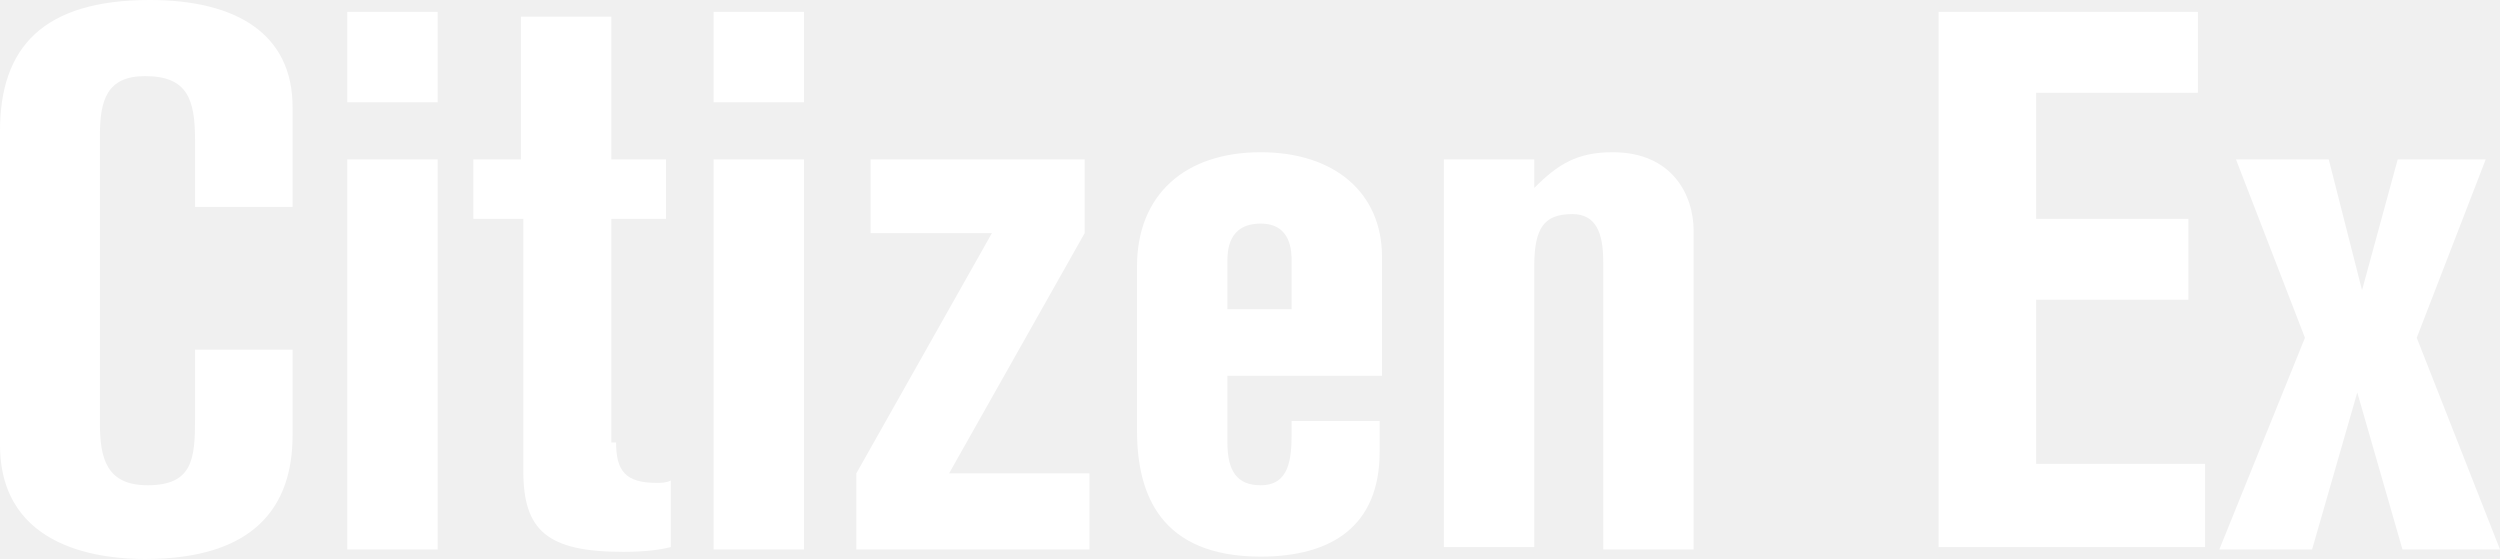
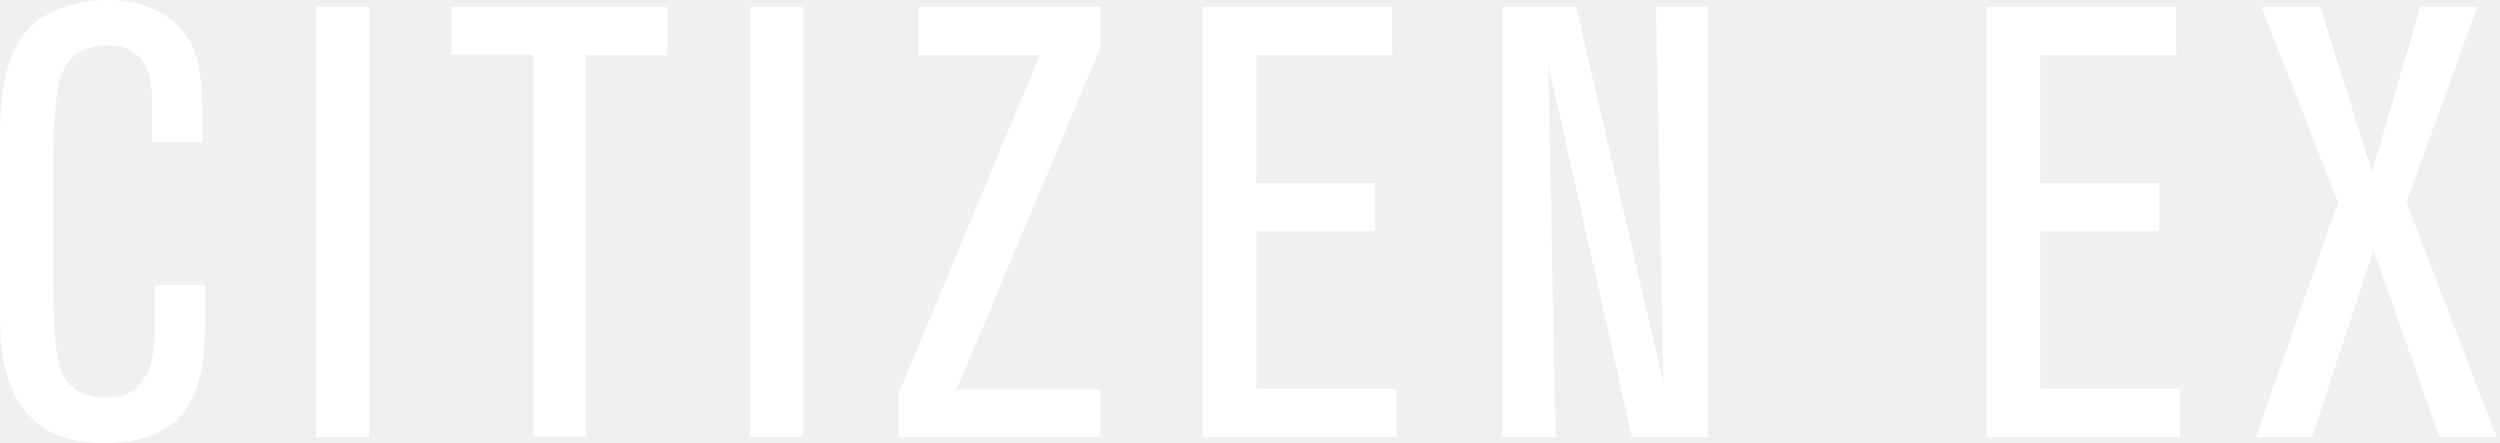
- <svg xmlns="http://www.w3.org/2000/svg" version="1.1" id="outlines" x="0px" y="0px" viewBox="0 0 105.1 23.5" enable-background="new 0 0 105.1 23.5" xml:space="preserve">
+ <svg xmlns="http://www.w3.org/2000/svg" version="1.1" id="Layer_1" x="0px" y="0px" viewBox="0 0 508 90" enable-background="new 0 0 508 90" xml:space="preserve">
  <g>
-     <path fill="#FFFFFF" d="M12.3,14.6v3.7c0,3-1.6,5.2-6.2,5.2c-1.6,0-6.1-0.3-6.1-4.8V5.5C0,2,1.8,0,6.3,0c3.6,0,6,1.4,6,4.5v4.2H8.2   V5.9c0-1.7-0.3-2.7-2.1-2.7c-1.6,0-1.9,1-1.9,2.5v12.1c0,1.5,0.3,2.6,2,2.6c1.9,0,2-1.1,2-2.8v-2.9H12.3z" />
-     <path fill="#FFFFFF" d="M14.6,4.3V0.5h3.8v3.8H14.6z M14.6,23.1V6.7h3.8v16.4H14.6z" />
-     <path fill="#FFFFFF" d="M25.9,18.6c0,1.2,0.4,1.7,1.7,1.7c0.2,0,0.4,0,0.6-0.1V23c-0.4,0.1-1,0.2-2,0.2c-3.2,0-4.2-0.9-4.2-3.4V9.2   h-2.1V6.7h2v-6h3.8v6h2.3v2.5h-2.3V18.6z" />
-     <path fill="#FFFFFF" d="M30,4.3V0.5h3.8v3.8H30z M30,23.1V6.7h3.8v16.4H30z" />
-     <path fill="#FFFFFF" d="M36,23.1v-3.2l5.7-10.1h-5.1V6.7h9v3.1l-5.7,10.1h5.9v3.2H36z" />
-     <path fill="#FFFFFF" d="M51.6,15.7v2.9c0,1.2,0.4,1.8,1.4,1.8c1.2,0,1.3-1.1,1.3-2.2v-0.5H58V19c0,3.1-2,4.4-5,4.4   c-4.2,0-5.2-2.6-5.2-5.3v-6.9c0-3,2-4.8,5.2-4.8c3.1,0,5.1,1.7,5.1,4.4v5H51.6z M54.3,11c0-0.4,0-1.6-1.3-1.6   c-1.4,0-1.4,1.2-1.4,1.6v2h2.7V11z" />
-     <path fill="#FFFFFF" d="M67.4,23.1V11c0-1.2-0.3-2-1.3-2c-1.2,0-1.6,0.6-1.6,2.2v11.8h-3.8V6.7h3.8v1.2c1-1,1.8-1.5,3.3-1.5   c2.5,0,3.4,1.8,3.4,3.3v13.4H67.4z" />
-     <path fill="#FFFFFF" d="M81.5,23.1V0.5h10.9v3.4h-6.8v5.3H92v3.4h-6.4v6.9h7.1v3.5H81.5z" />
-     <path fill="#FFFFFF" d="M101,23.1l-1.9-6.6l-1.9,6.6h-3.9l3.6-8.9L94,6.7h3.9l1.4,5.5l1.5-5.5h3.7l-2.9,7.5l3.5,8.9H101z" />
+     <path fill="#FFFFFF" d="M41.6,67.3c0,15.2-6.1,19.3-10.9,21.2C26.6,90,22.3,90,21,90C1.5,90,0,73.8,0,63.8V29.3   c0-6.7,0.2-16.2,4.7-22.2C8.5,2,15.8,0,21.9,0c7.8,0,12.3,3.2,14.6,5.6c3.3,3.5,4.6,7.9,4.6,17.6v5.7H30.9v-8.3   c0-6.3-1.9-11.4-9-11.4c-2.7,0-8.3,0.6-9.9,7.7c-0.7,3.2-1.2,8.9-1.2,16.2V55c0,8.4,0.2,18.3,2.1,21.5c2.4,4.2,7.6,4.3,8.8,4.3   c9.7,0,9.8-9.9,9.8-16.3v-6.6h10.2V67.3z" />
+     <path fill="#FFFFFF" d="M64.2,88.8V1.4H75v87.4H64.2z" />
+     <path fill="#FFFFFF" d="M119.1,11.1v77.6h-10.8V11.1H91.7V1.4h43.9v9.8H119.1z" />
+     <path fill="#FFFFFF" d="M152.4,88.8V1.4h10.8v87.4H152.4z" />
+     <path fill="#FFFFFF" d="M182.6,88.8v-8.9l28.7-68.7h-24.6V1.4h36.9v8.3l-29.2,69.4h29.2v9.7H182.6z" />
+     <path fill="#FFFFFF" d="M244.4,88.8V1.4h38.5v9.8h-27.6v26h24.1V47h-24.1V79h28.5v9.8H244.4z" />
+     <path fill="#FFFFFF" d="M331.6,88.8L314.6,13c0,0,1,51.9,1.5,75.8h-10.8V1.4h15l17.7,76.5c0,0-1.2-65-1.5-76.5H347v87.4H331.6z" />
+     <path fill="#FFFFFF" d="M403.7,88.8V1.4h38.5v9.8h-27.6v26h24.1V47h-24.1V79H443v9.8H403.7z" />
+     <path fill="#FFFFFF" d="M495.7,88.8l-13.4-37.9l-12.5,37.9h-11.4l16.7-47.7L459.5,1.4h12L482,34.9l9.8-33.5h11.6l-14.4,39.7   l18.3,47.7H495.7z" />
  </g>
  <g>
</g>
  <g>
</g>
  <g>
</g>
  <g>
</g>
  <g>
</g>
  <g>
</g>
  <g>
</g>
  <g>
</g>
  <g>
</g>
  <g>
</g>
  <g>
</g>
  <g>
</g>
  <g>
</g>
  <g>
</g>
  <g>
</g>
</svg>
